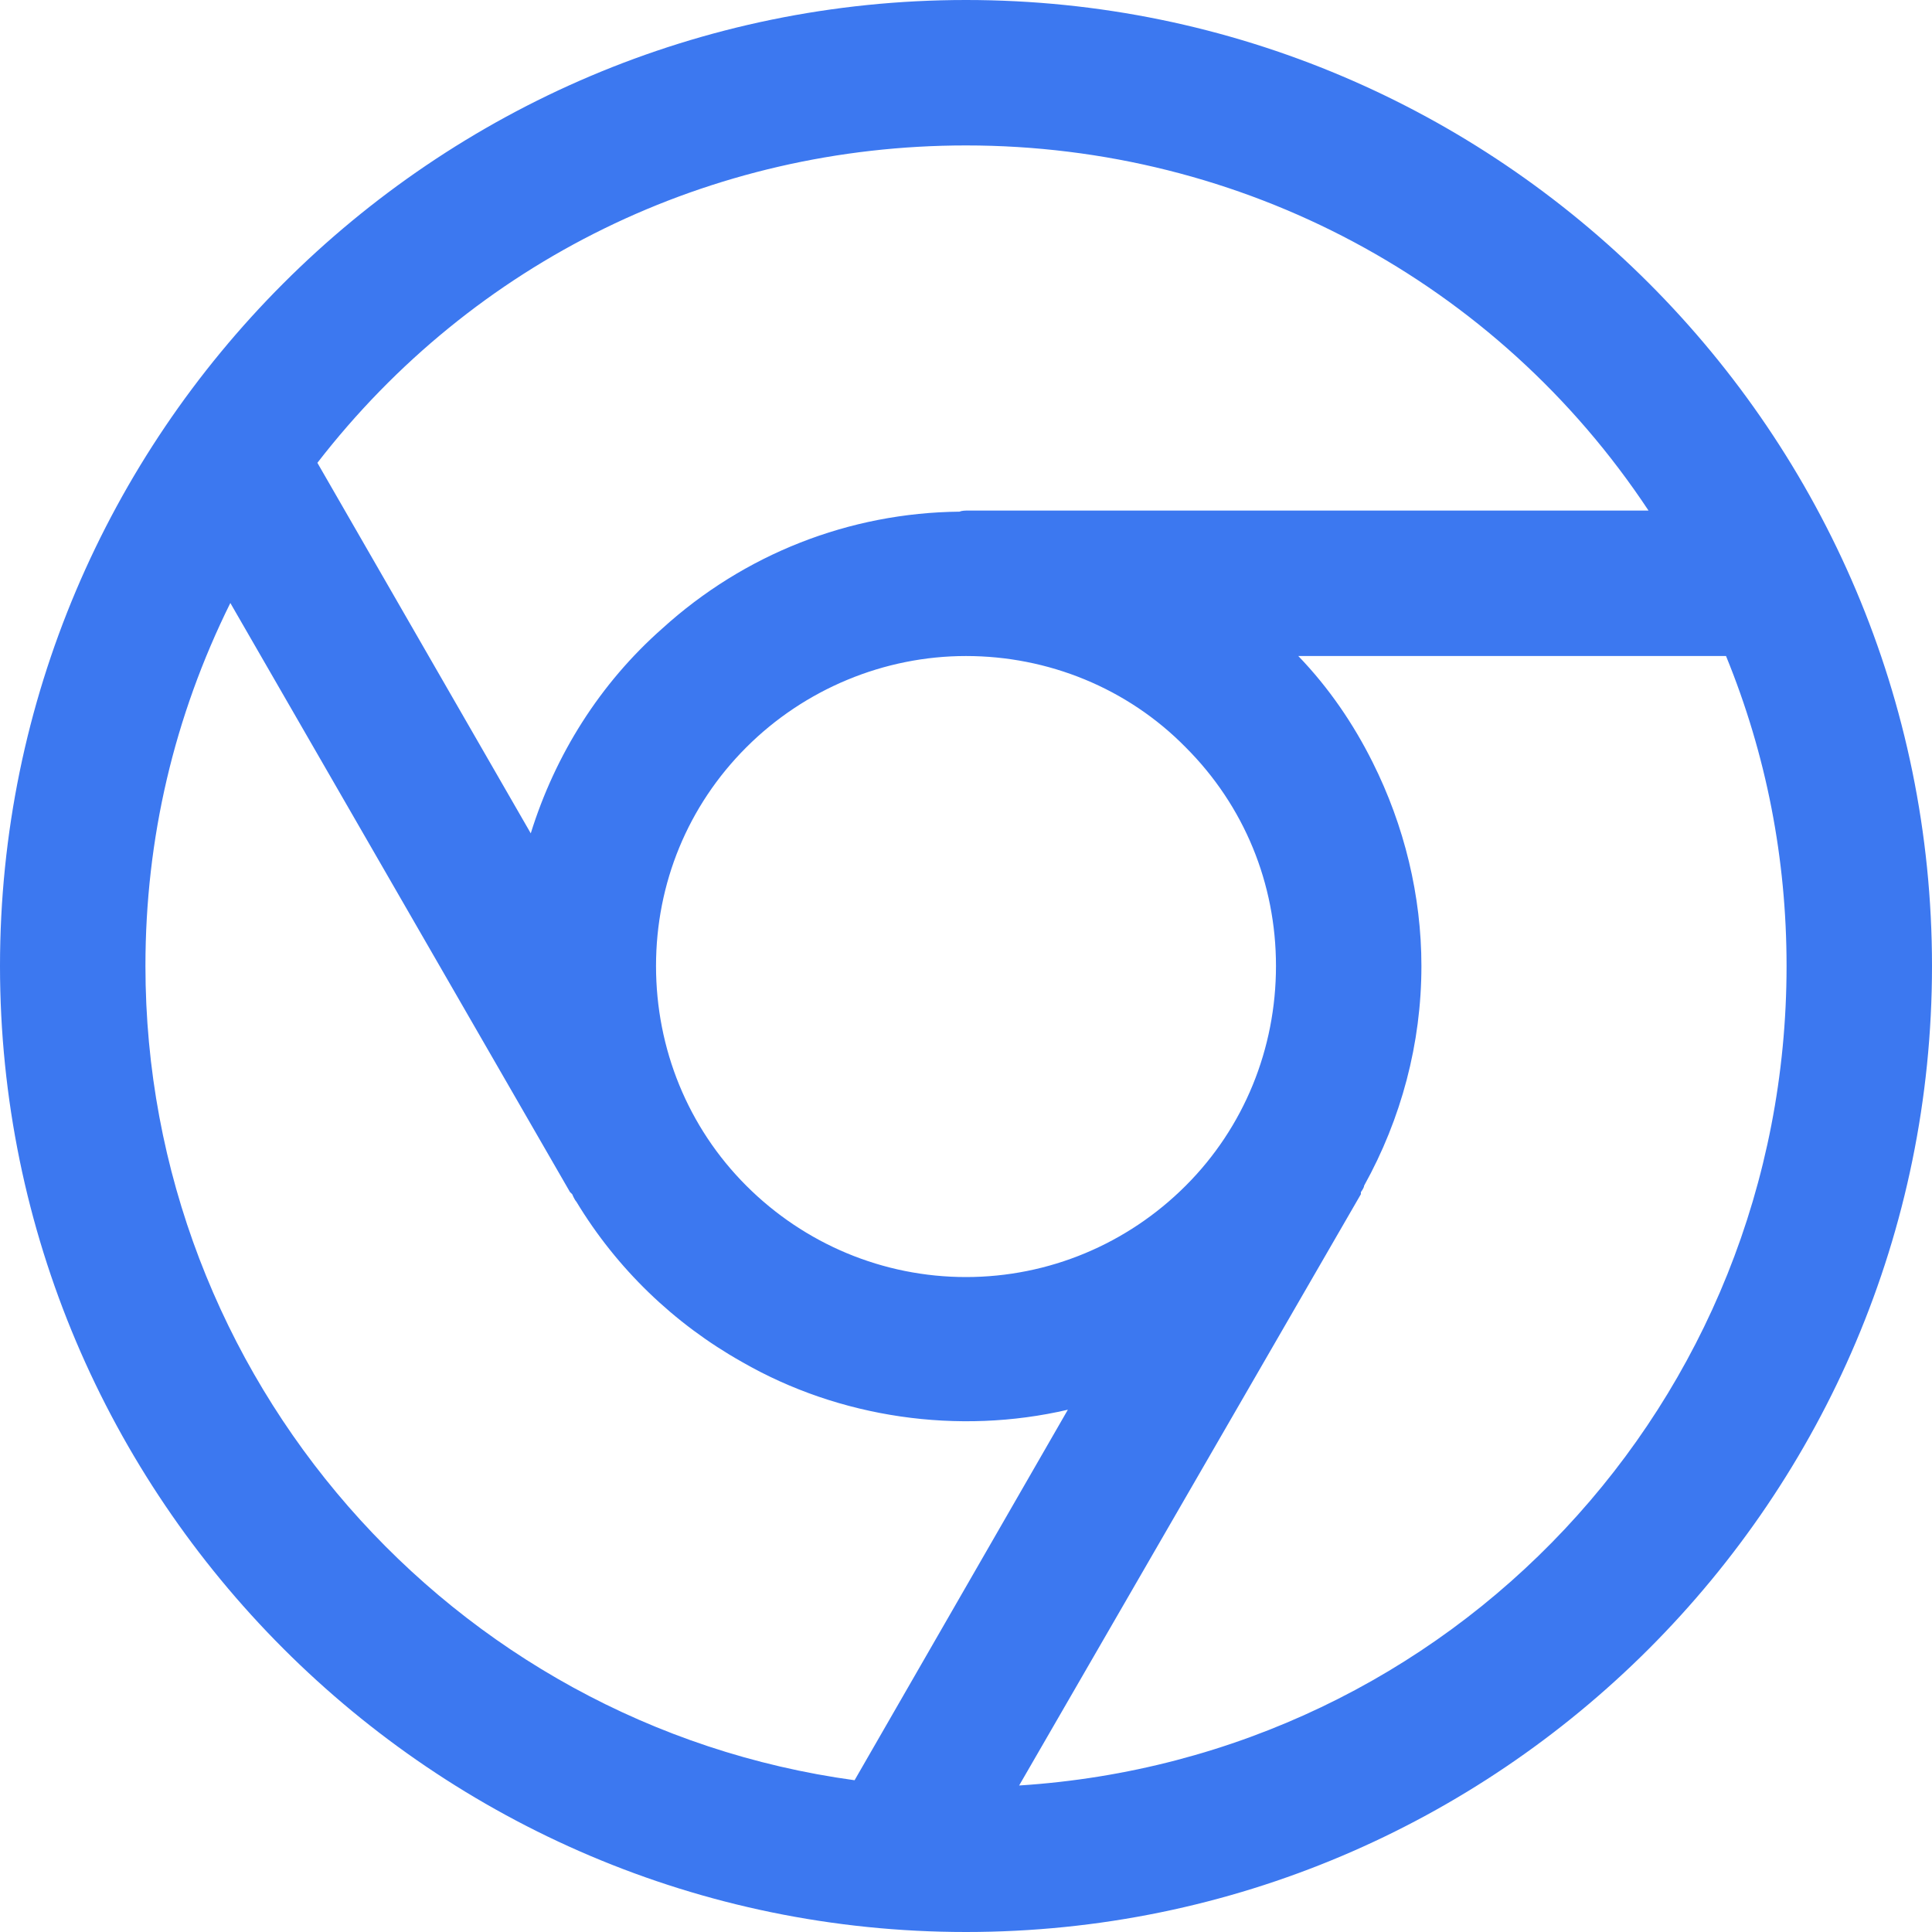
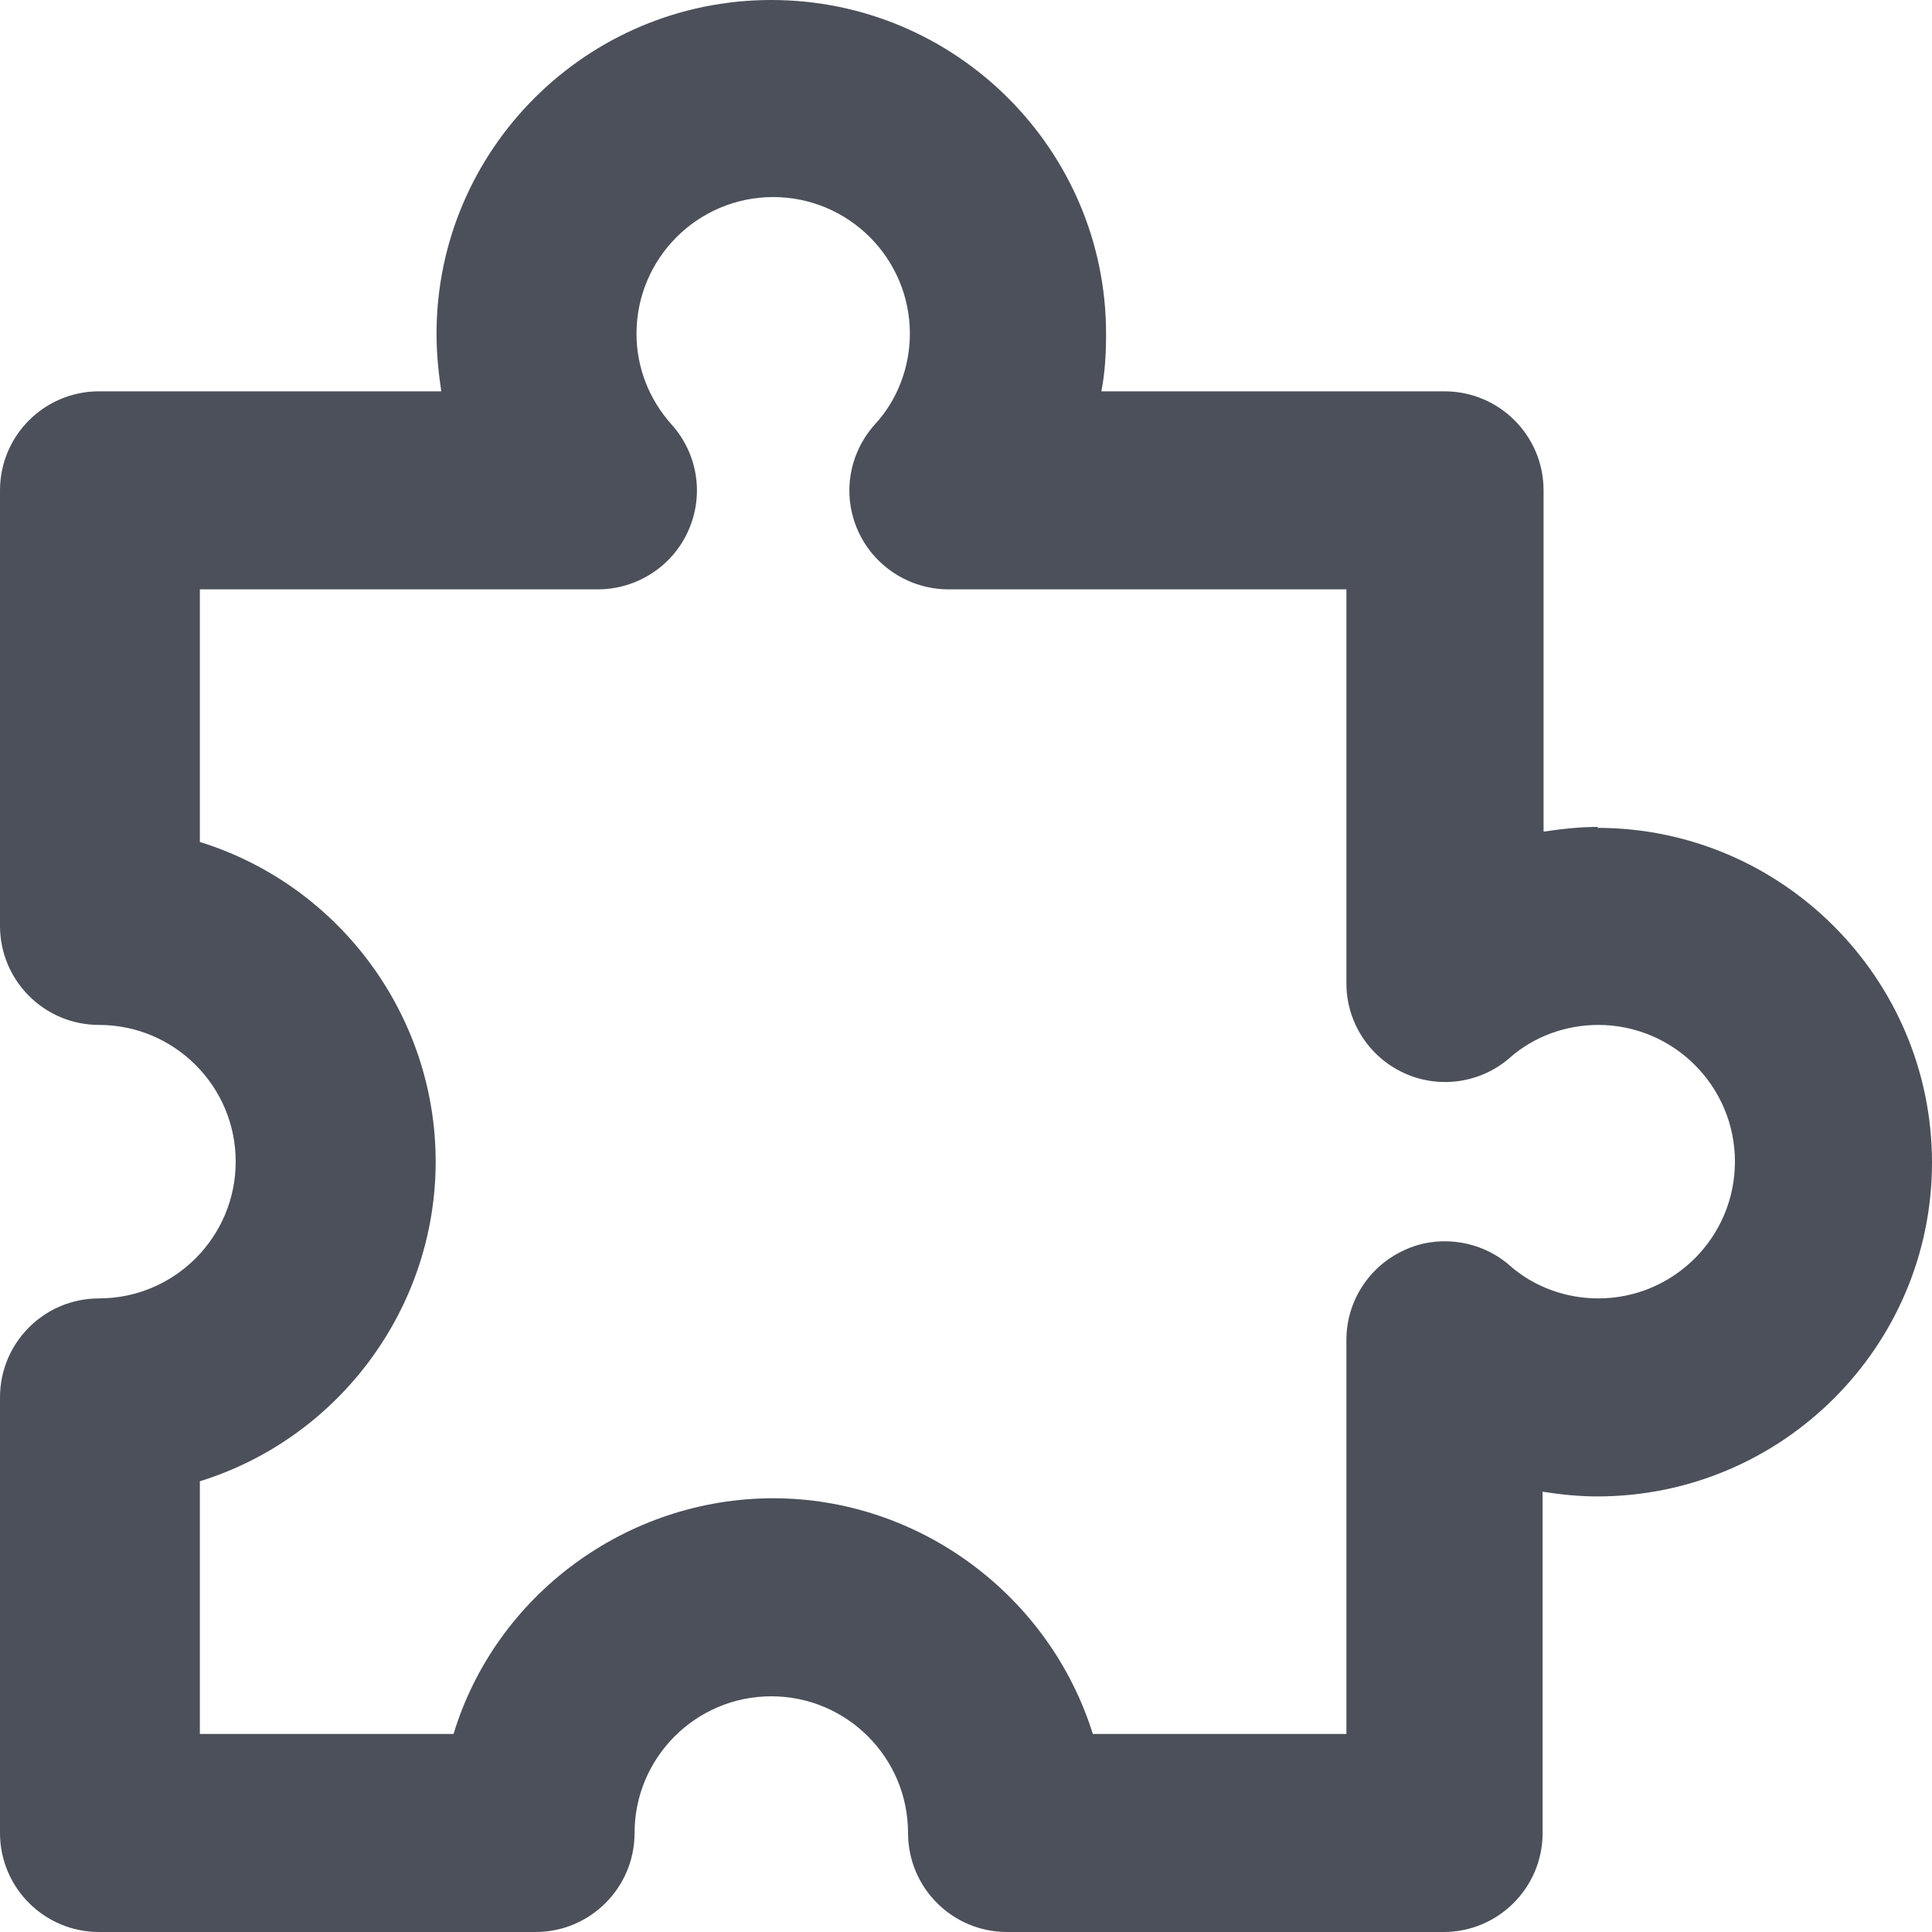
- <svg xmlns="http://www.w3.org/2000/svg" width="18" height="18" viewBox="0 0 18 18" fill="none">
-   <path d="M9 0C4.035 0 0 4.045 0 9C0 13.955 4.035 18 9 18C13.965 18 18 13.965 18 9C18 4.035 13.965 0 9 0ZM12.679 11.126V11.107C12.679 11.107 12.709 11.067 12.709 11.047C13.055 10.424 13.243 9.722 13.243 9C13.243 8.347 13.085 7.694 12.788 7.101C12.61 6.745 12.382 6.409 12.096 6.112H16.081C16.457 7.032 16.645 8.001 16.645 9C16.645 13.065 13.52 16.378 9.495 16.635L12.679 11.126ZM11.888 9C11.888 9.771 11.591 10.503 11.047 11.047C10.503 11.591 9.771 11.898 9 11.898C8.229 11.898 7.497 11.591 6.953 11.047C6.409 10.503 6.112 9.771 6.112 9C6.112 8.229 6.409 7.507 6.953 6.963C7.497 6.419 8.238 6.112 9 6.112C9.762 6.112 10.503 6.409 11.047 6.963C11.591 7.507 11.888 8.229 11.888 9ZM9 1.355C11.571 1.355 13.945 2.621 15.359 4.757H9C9 4.757 8.96 4.757 8.941 4.767C7.912 4.777 6.933 5.163 6.171 5.855C5.588 6.369 5.173 7.032 4.945 7.764L2.957 4.312C4.411 2.433 6.616 1.355 9 1.355ZM1.355 9C1.355 7.813 1.622 6.676 2.146 5.618L5.311 11.107L5.331 11.126C5.331 11.126 5.351 11.176 5.37 11.196C5.746 11.819 6.28 12.333 6.913 12.689C7.823 13.213 8.931 13.371 9.949 13.134L7.962 16.586C4.193 16.071 1.355 12.828 1.355 9Z" fill="#3C78F0" />
+ <svg xmlns="http://www.w3.org/2000/svg" width="20" height="20" viewBox="0 0 20 20" fill="none">
+   <path d="M16.545 8.56C16.359 8.56 16.174 8.58 15.979 8.609V5.076C15.979 4.51 15.52 4.051 14.954 4.051H11.401C11.44 3.856 11.45 3.651 11.45 3.455C11.45 1.552 9.898 0 7.984 0C6.071 0 4.519 1.552 4.519 3.455C4.519 3.66 4.539 3.856 4.568 4.051H1.025C0.459 4.051 0 4.51 0 5.076V9.585C0 10.151 0.459 10.61 1.025 10.61C1.806 10.61 2.44 11.245 2.44 12.025C2.44 12.806 1.806 13.441 1.025 13.441C0.459 13.441 0 13.899 0 14.466V18.975C0 19.541 0.459 20 1.025 20H5.544C6.11 20 6.569 19.541 6.569 18.975C6.569 18.194 7.204 17.56 7.984 17.56C8.765 17.56 9.4 18.194 9.4 18.975C9.4 19.541 9.858 20 10.425 20H14.944C15.51 20 15.969 19.541 15.969 18.975V15.442C16.154 15.471 16.34 15.491 16.535 15.491C18.448 15.491 20 13.938 20 12.035C20 10.132 18.448 8.57 16.535 8.57L16.545 8.56ZM16.545 13.441C16.213 13.441 15.881 13.324 15.627 13.099C15.325 12.835 14.885 12.777 14.534 12.943C14.173 13.109 13.938 13.47 13.938 13.87V17.95H11.313C10.864 16.515 9.517 15.51 8.004 15.51C6.491 15.51 5.134 16.506 4.695 17.95H2.069V15.334C3.514 14.885 4.51 13.538 4.51 12.025C4.51 10.512 3.514 9.165 2.069 8.716V6.101H6.188C6.589 6.101 6.959 5.866 7.125 5.495C7.291 5.124 7.223 4.695 6.95 4.392C6.715 4.129 6.589 3.797 6.589 3.455C6.589 2.674 7.223 2.04 8.004 2.04C8.785 2.04 9.419 2.674 9.419 3.455C9.419 3.797 9.292 4.139 9.058 4.392C8.785 4.695 8.716 5.124 8.882 5.495C9.048 5.866 9.419 6.101 9.819 6.101H13.938V10.181C13.938 10.581 14.173 10.942 14.534 11.108C14.895 11.274 15.325 11.215 15.627 10.952C15.881 10.727 16.213 10.61 16.545 10.61C17.326 10.61 17.96 11.245 17.96 12.025C17.96 12.806 17.326 13.441 16.545 13.441Z" fill="#4B505A" />
</svg>
